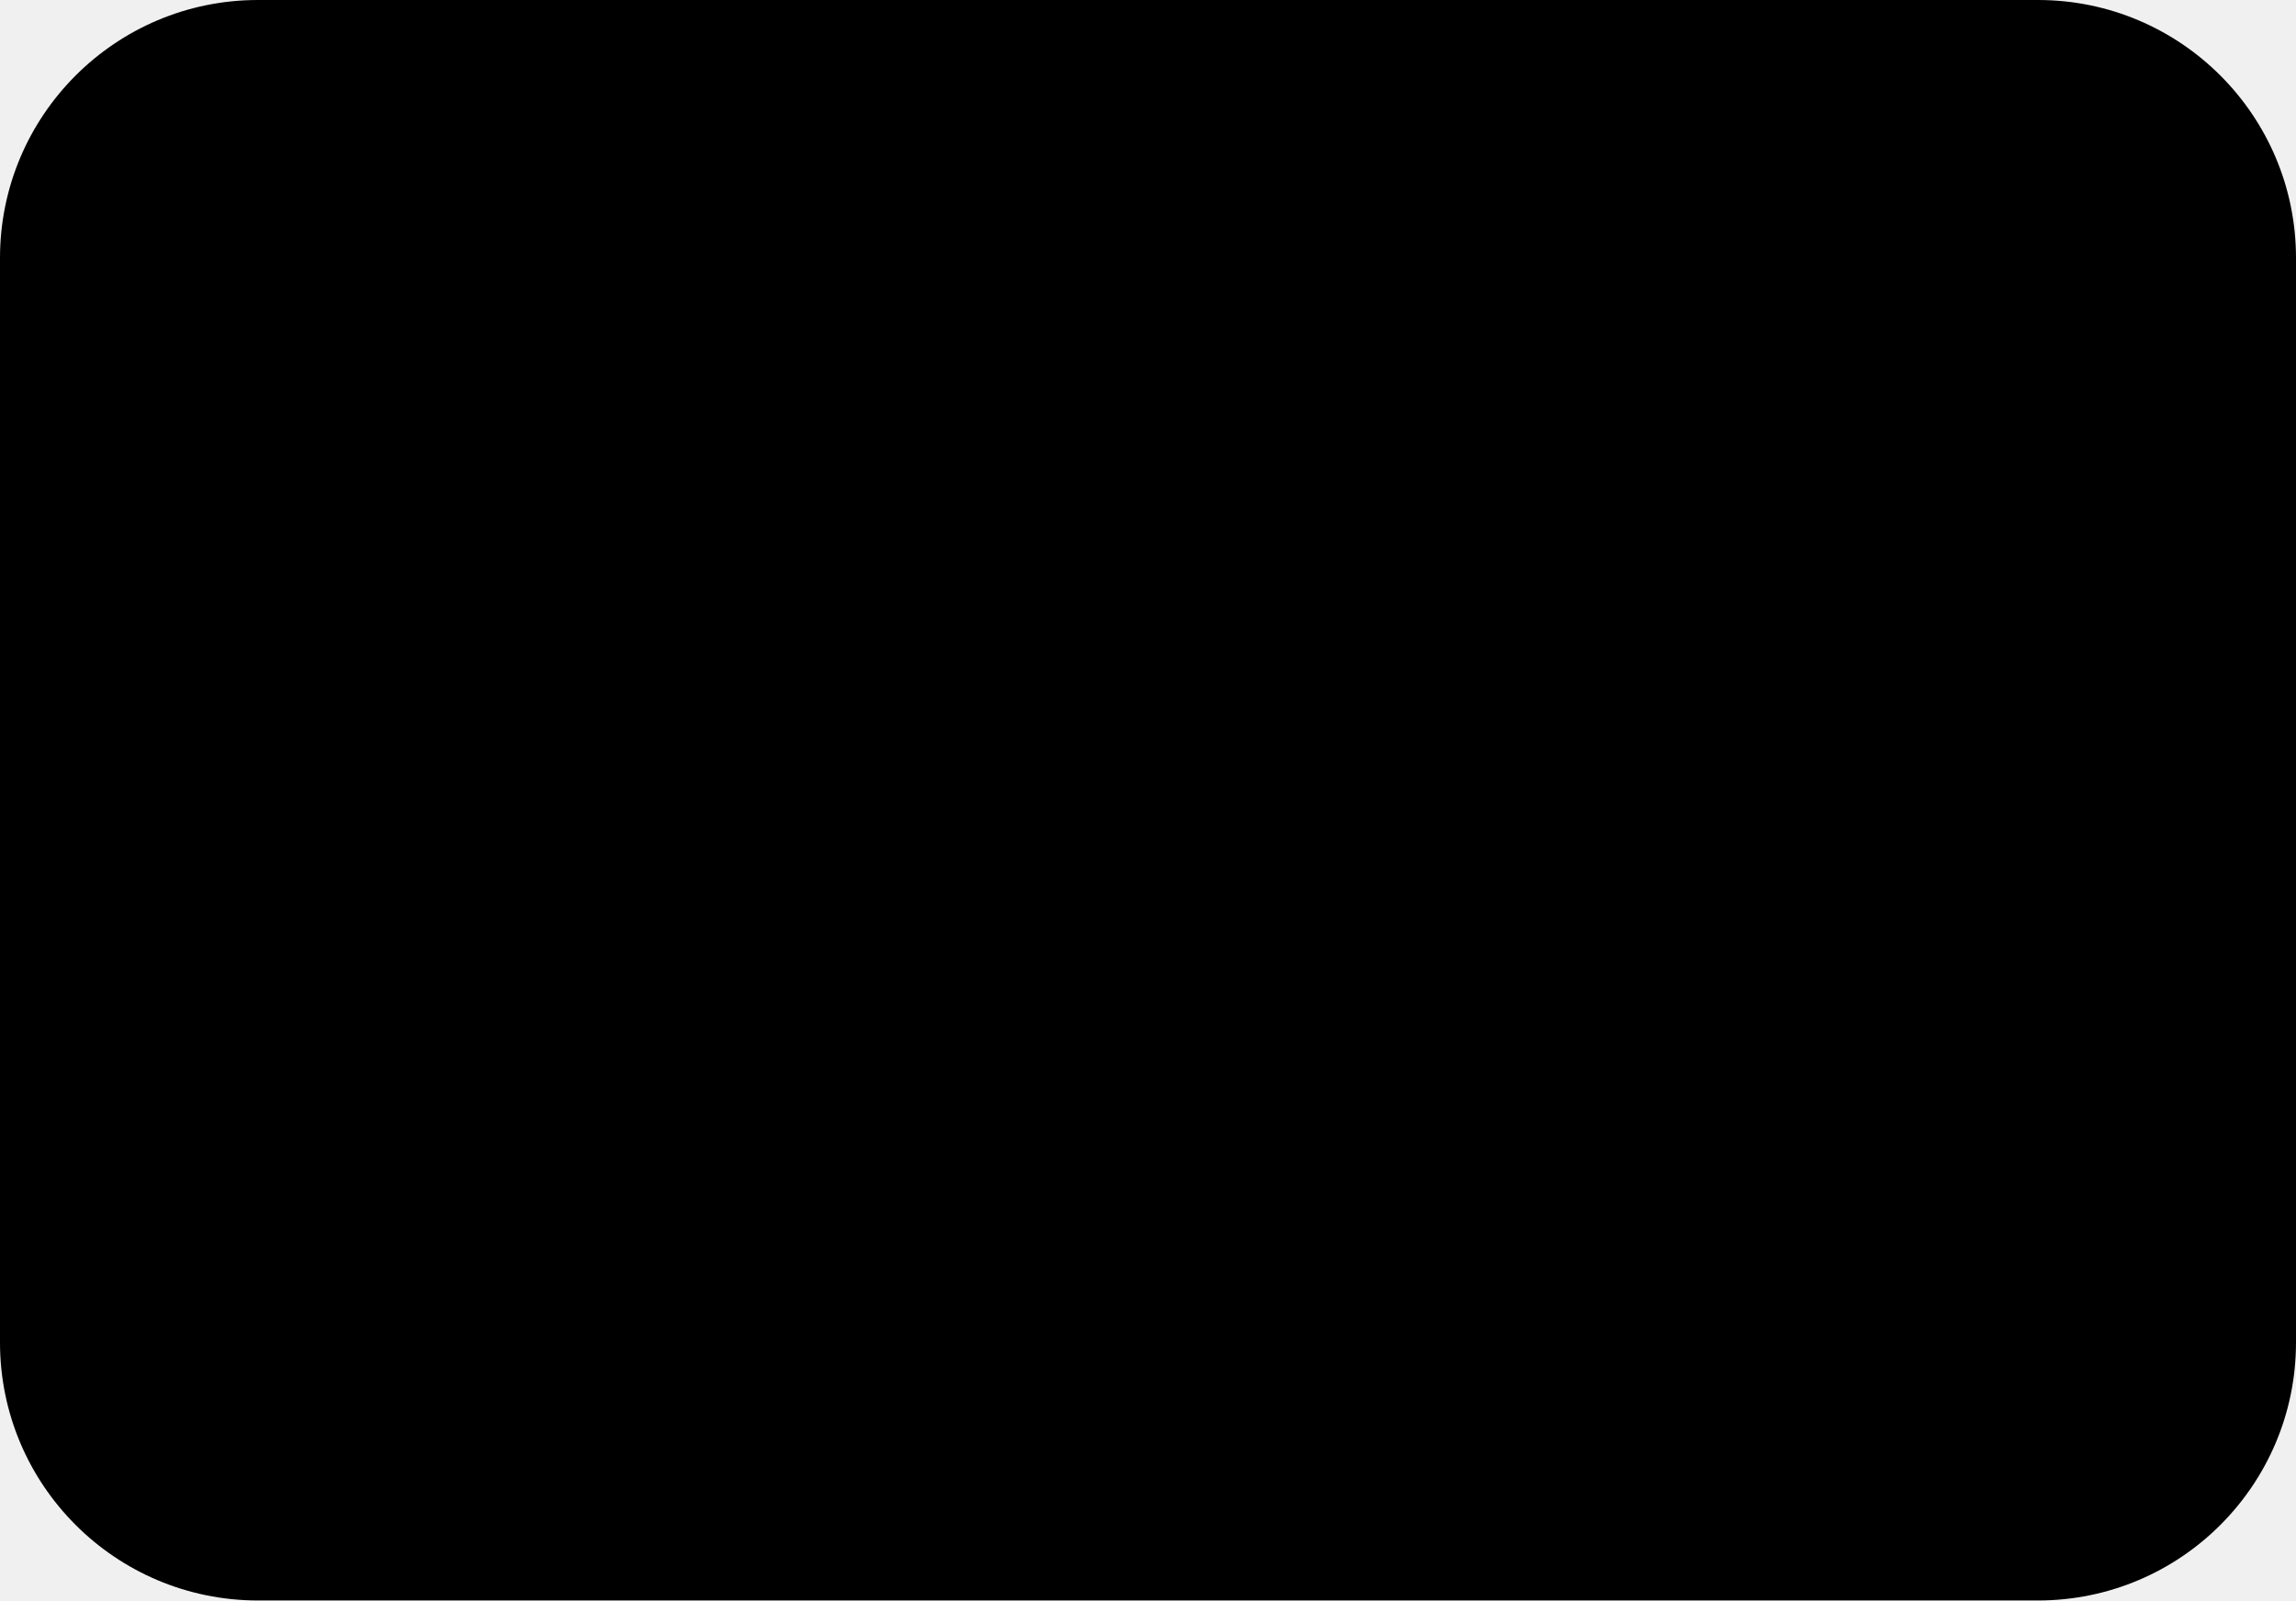
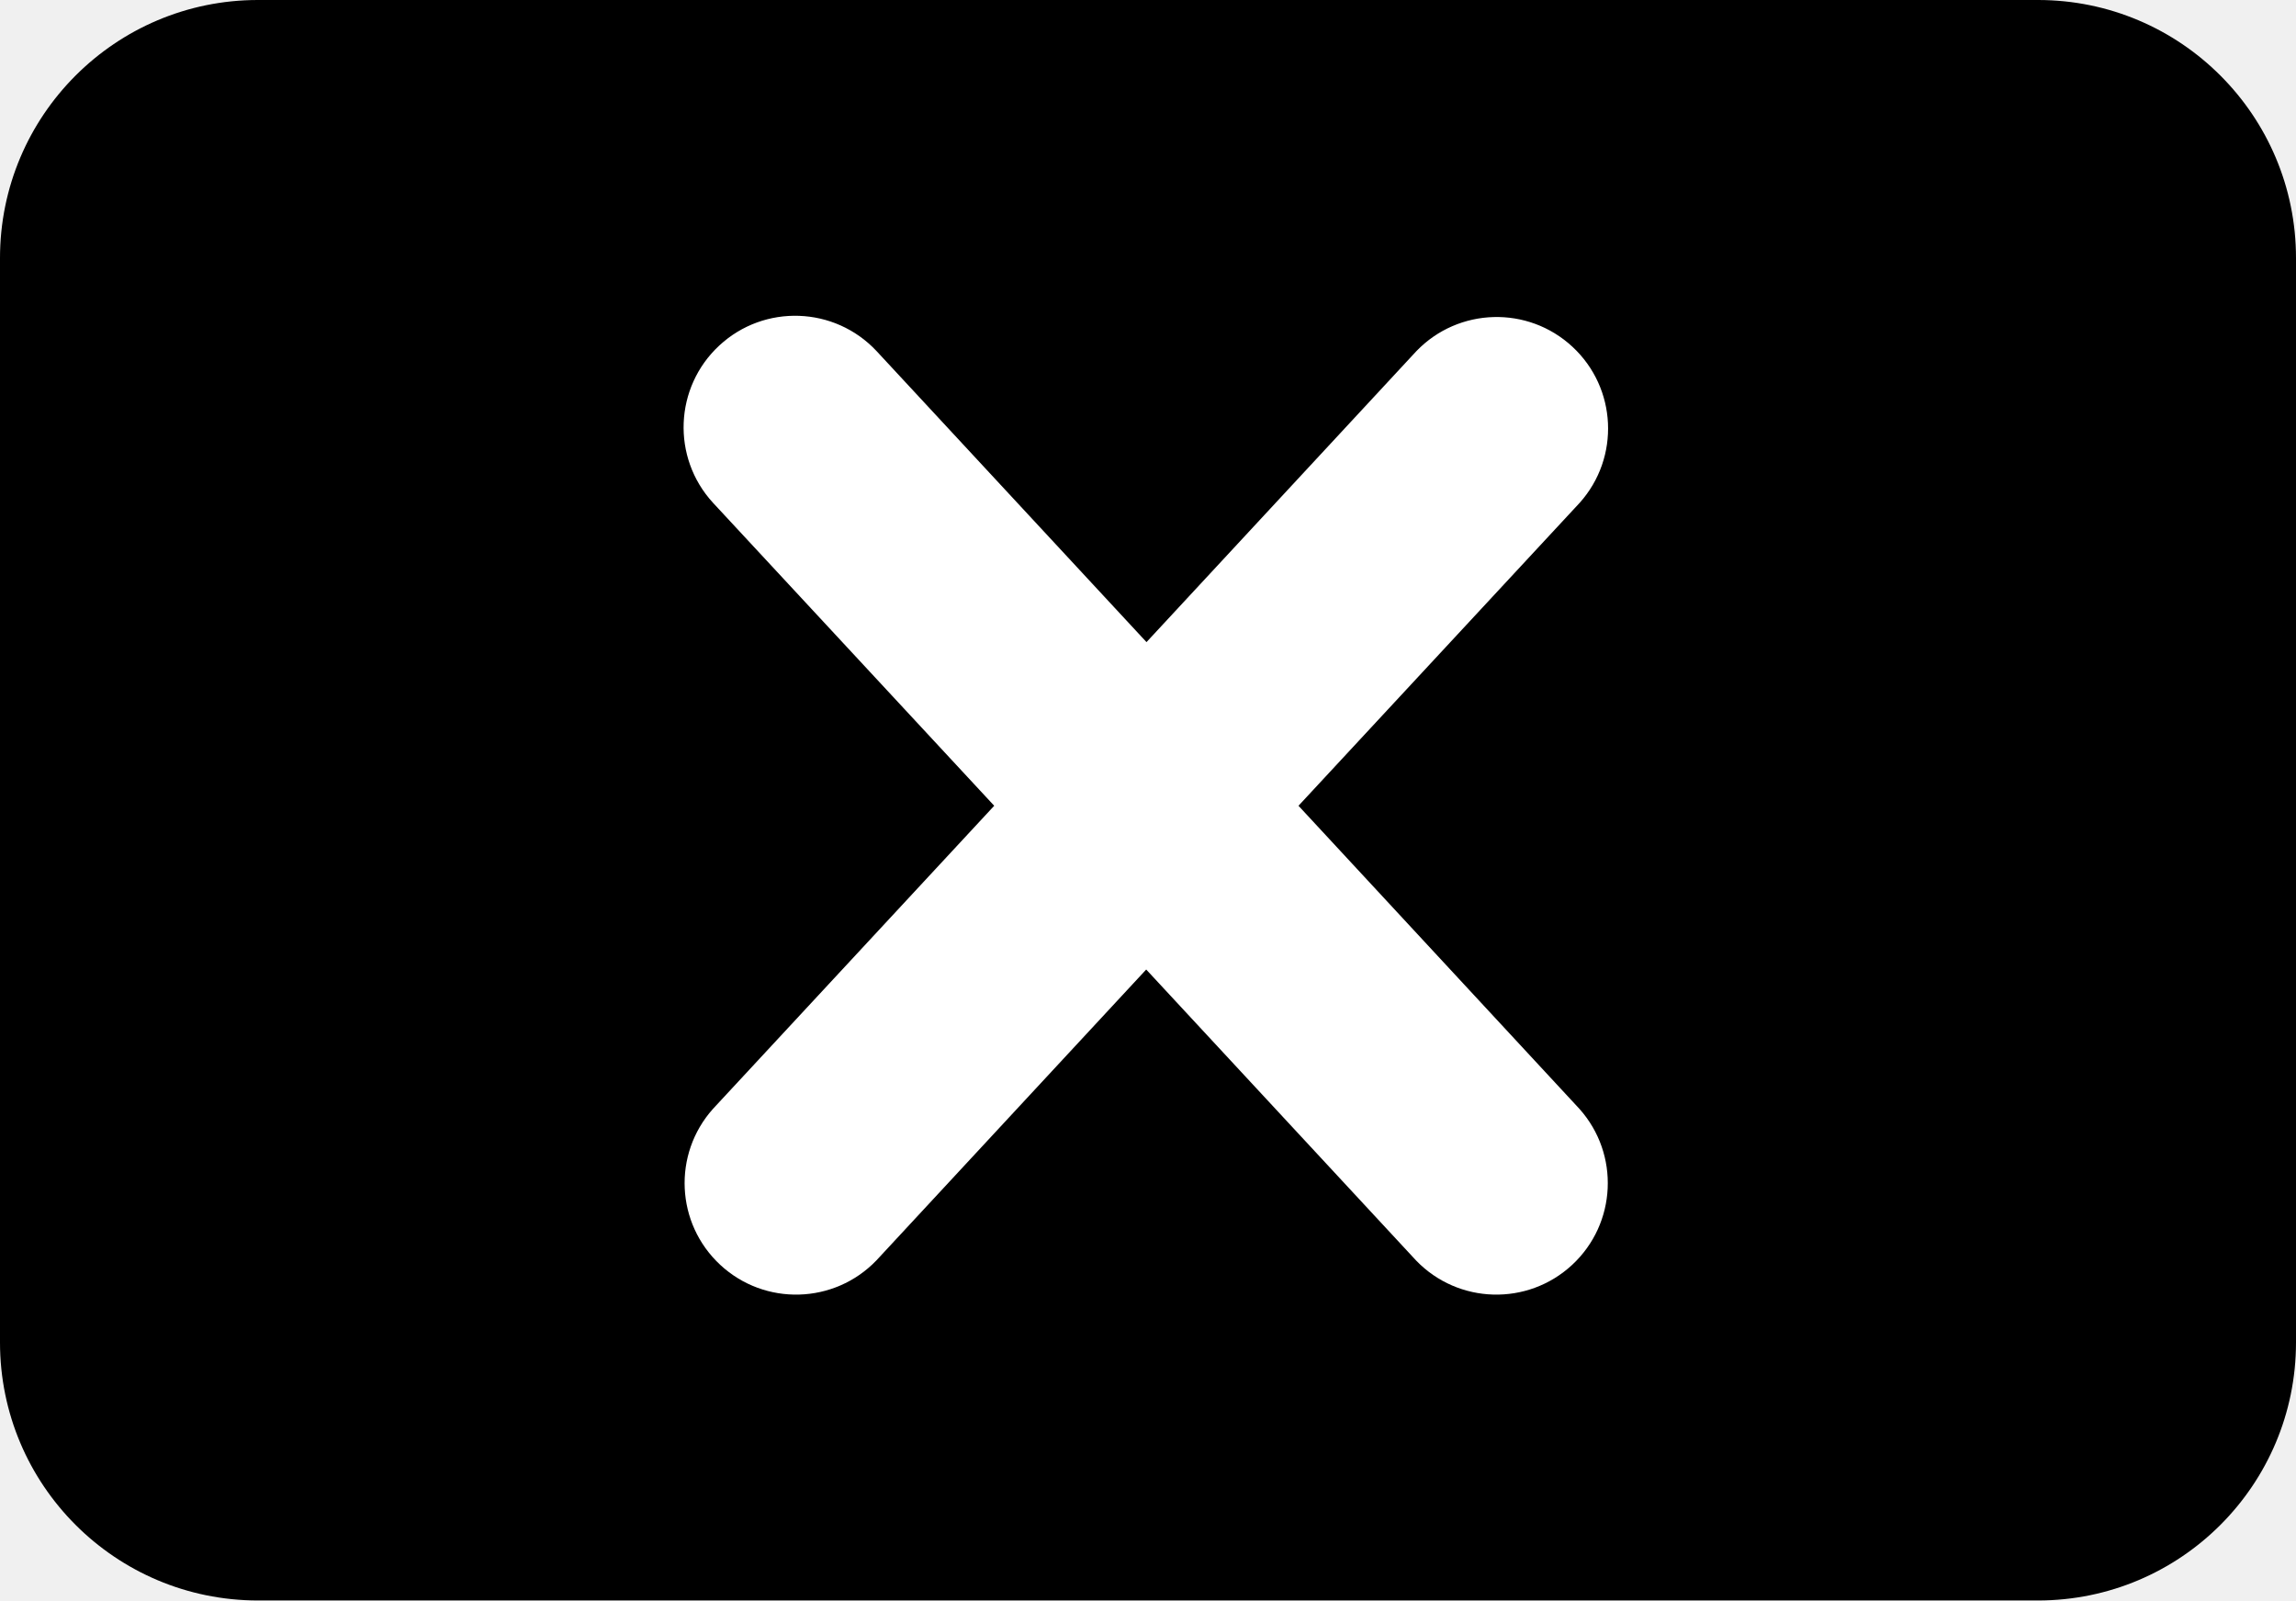
<svg xmlns="http://www.w3.org/2000/svg" id="Layer_1" data-name="Layer 1" viewBox="0 0 236.71 164.98" version="1.1">
-   <defs id="defs4">
-   </defs>
  <path class="cls-1" d="M 210.12,164.98 H 26.59 A 26.6,26.6 0 0 1 0,138.39 V 26.6 A 26.6,26.6 0 0 1 26.59,0 h 183.53 a 26.6,26.6 0 0 1 26.59,26.6 v 111.79 a 26.6,26.6 0 0 1 -26.59,26.59 z" id="path8" />
-   <path class="cls-2" d="m 133.87,83.06 29,-31.24 A 11.49,11.49 0 0 0 146.03,36.19 l -27.83,30 -27.83,-30 A 11.499,11.499 0 0 0 73.5,51.82 l 29,31.24 -29,31.25 a 11.49,11.49 0 0 0 16.84,15.63 l 27.83,-30 27.83,30 a 11.49,11.49 0 0 0 16.84,-15.63 z" id="path10" />
+   <path class="cls-2" fill="#ffffff" d="m 133.87,83.06 29,-31.24 A 11.49,11.49 0 0 0 146.03,36.19 l -27.83,30 -27.83,-30 A 11.499,11.499 0 0 0 73.5,51.82 l 29,31.24 -29,31.25 a 11.49,11.49 0 0 0 16.84,15.63 l 27.83,-30 27.83,30 a 11.49,11.49 0 0 0 16.84,-15.63 z" id="path10" />
</svg>
